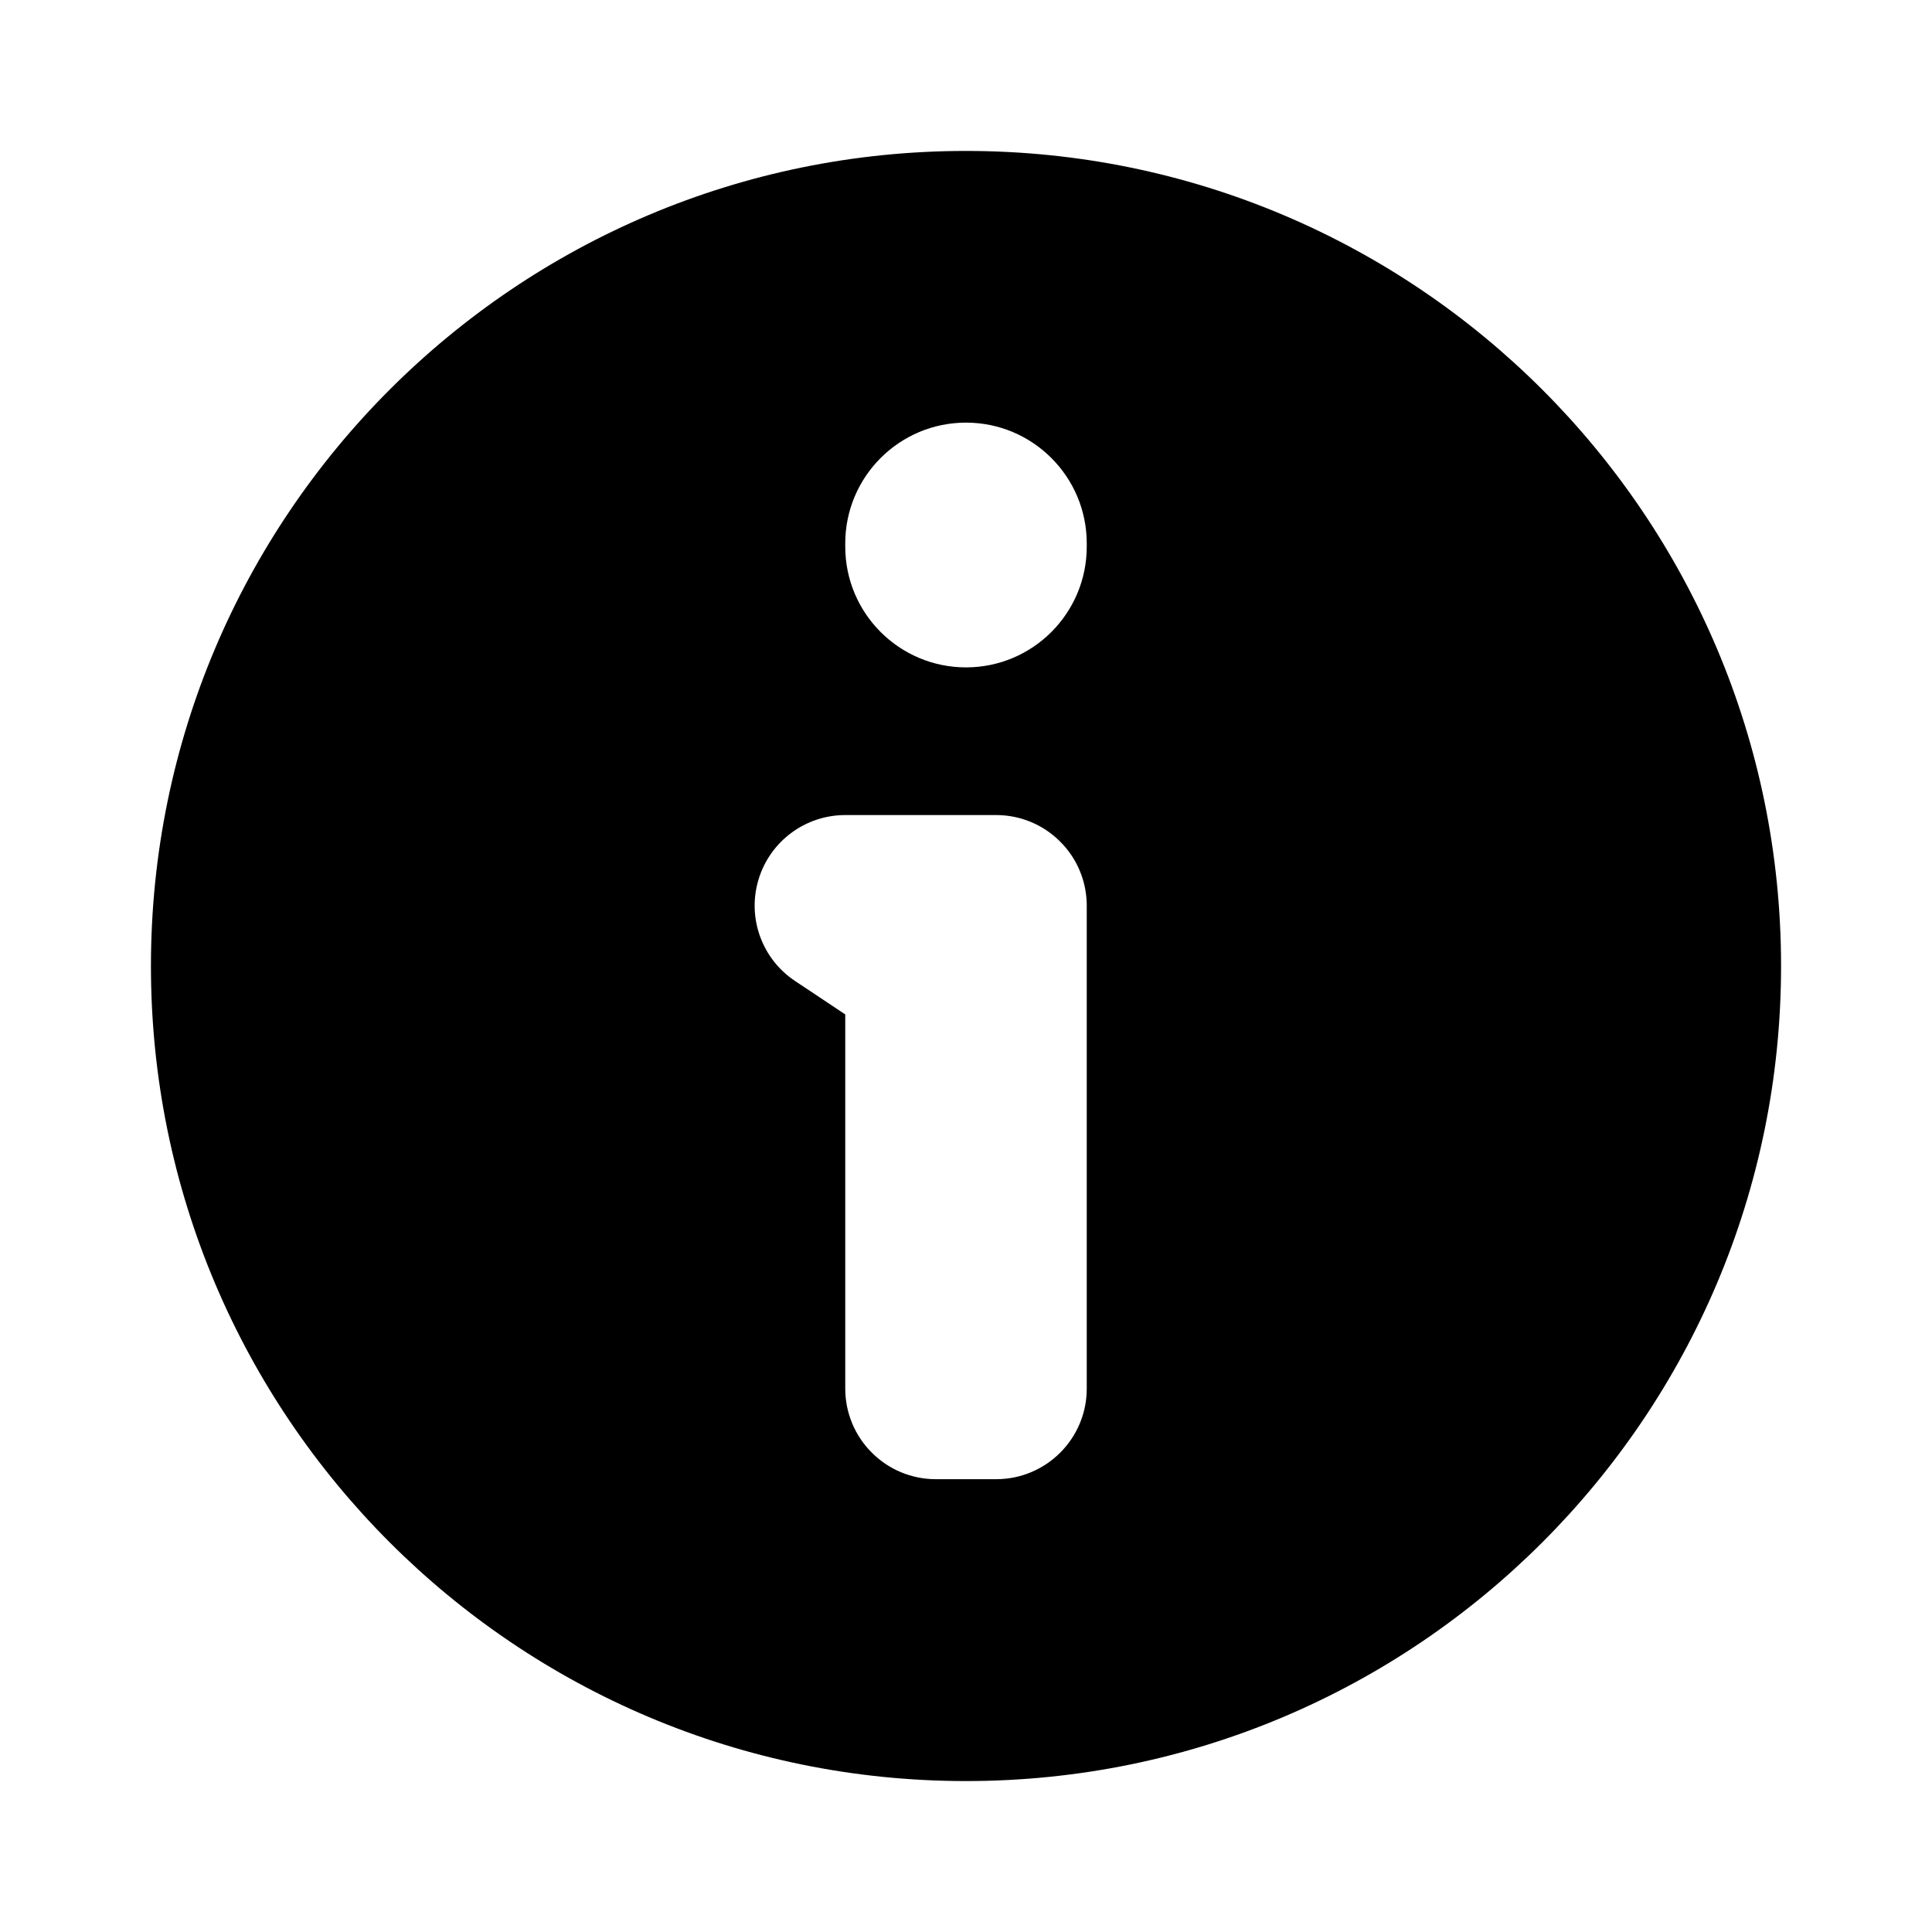
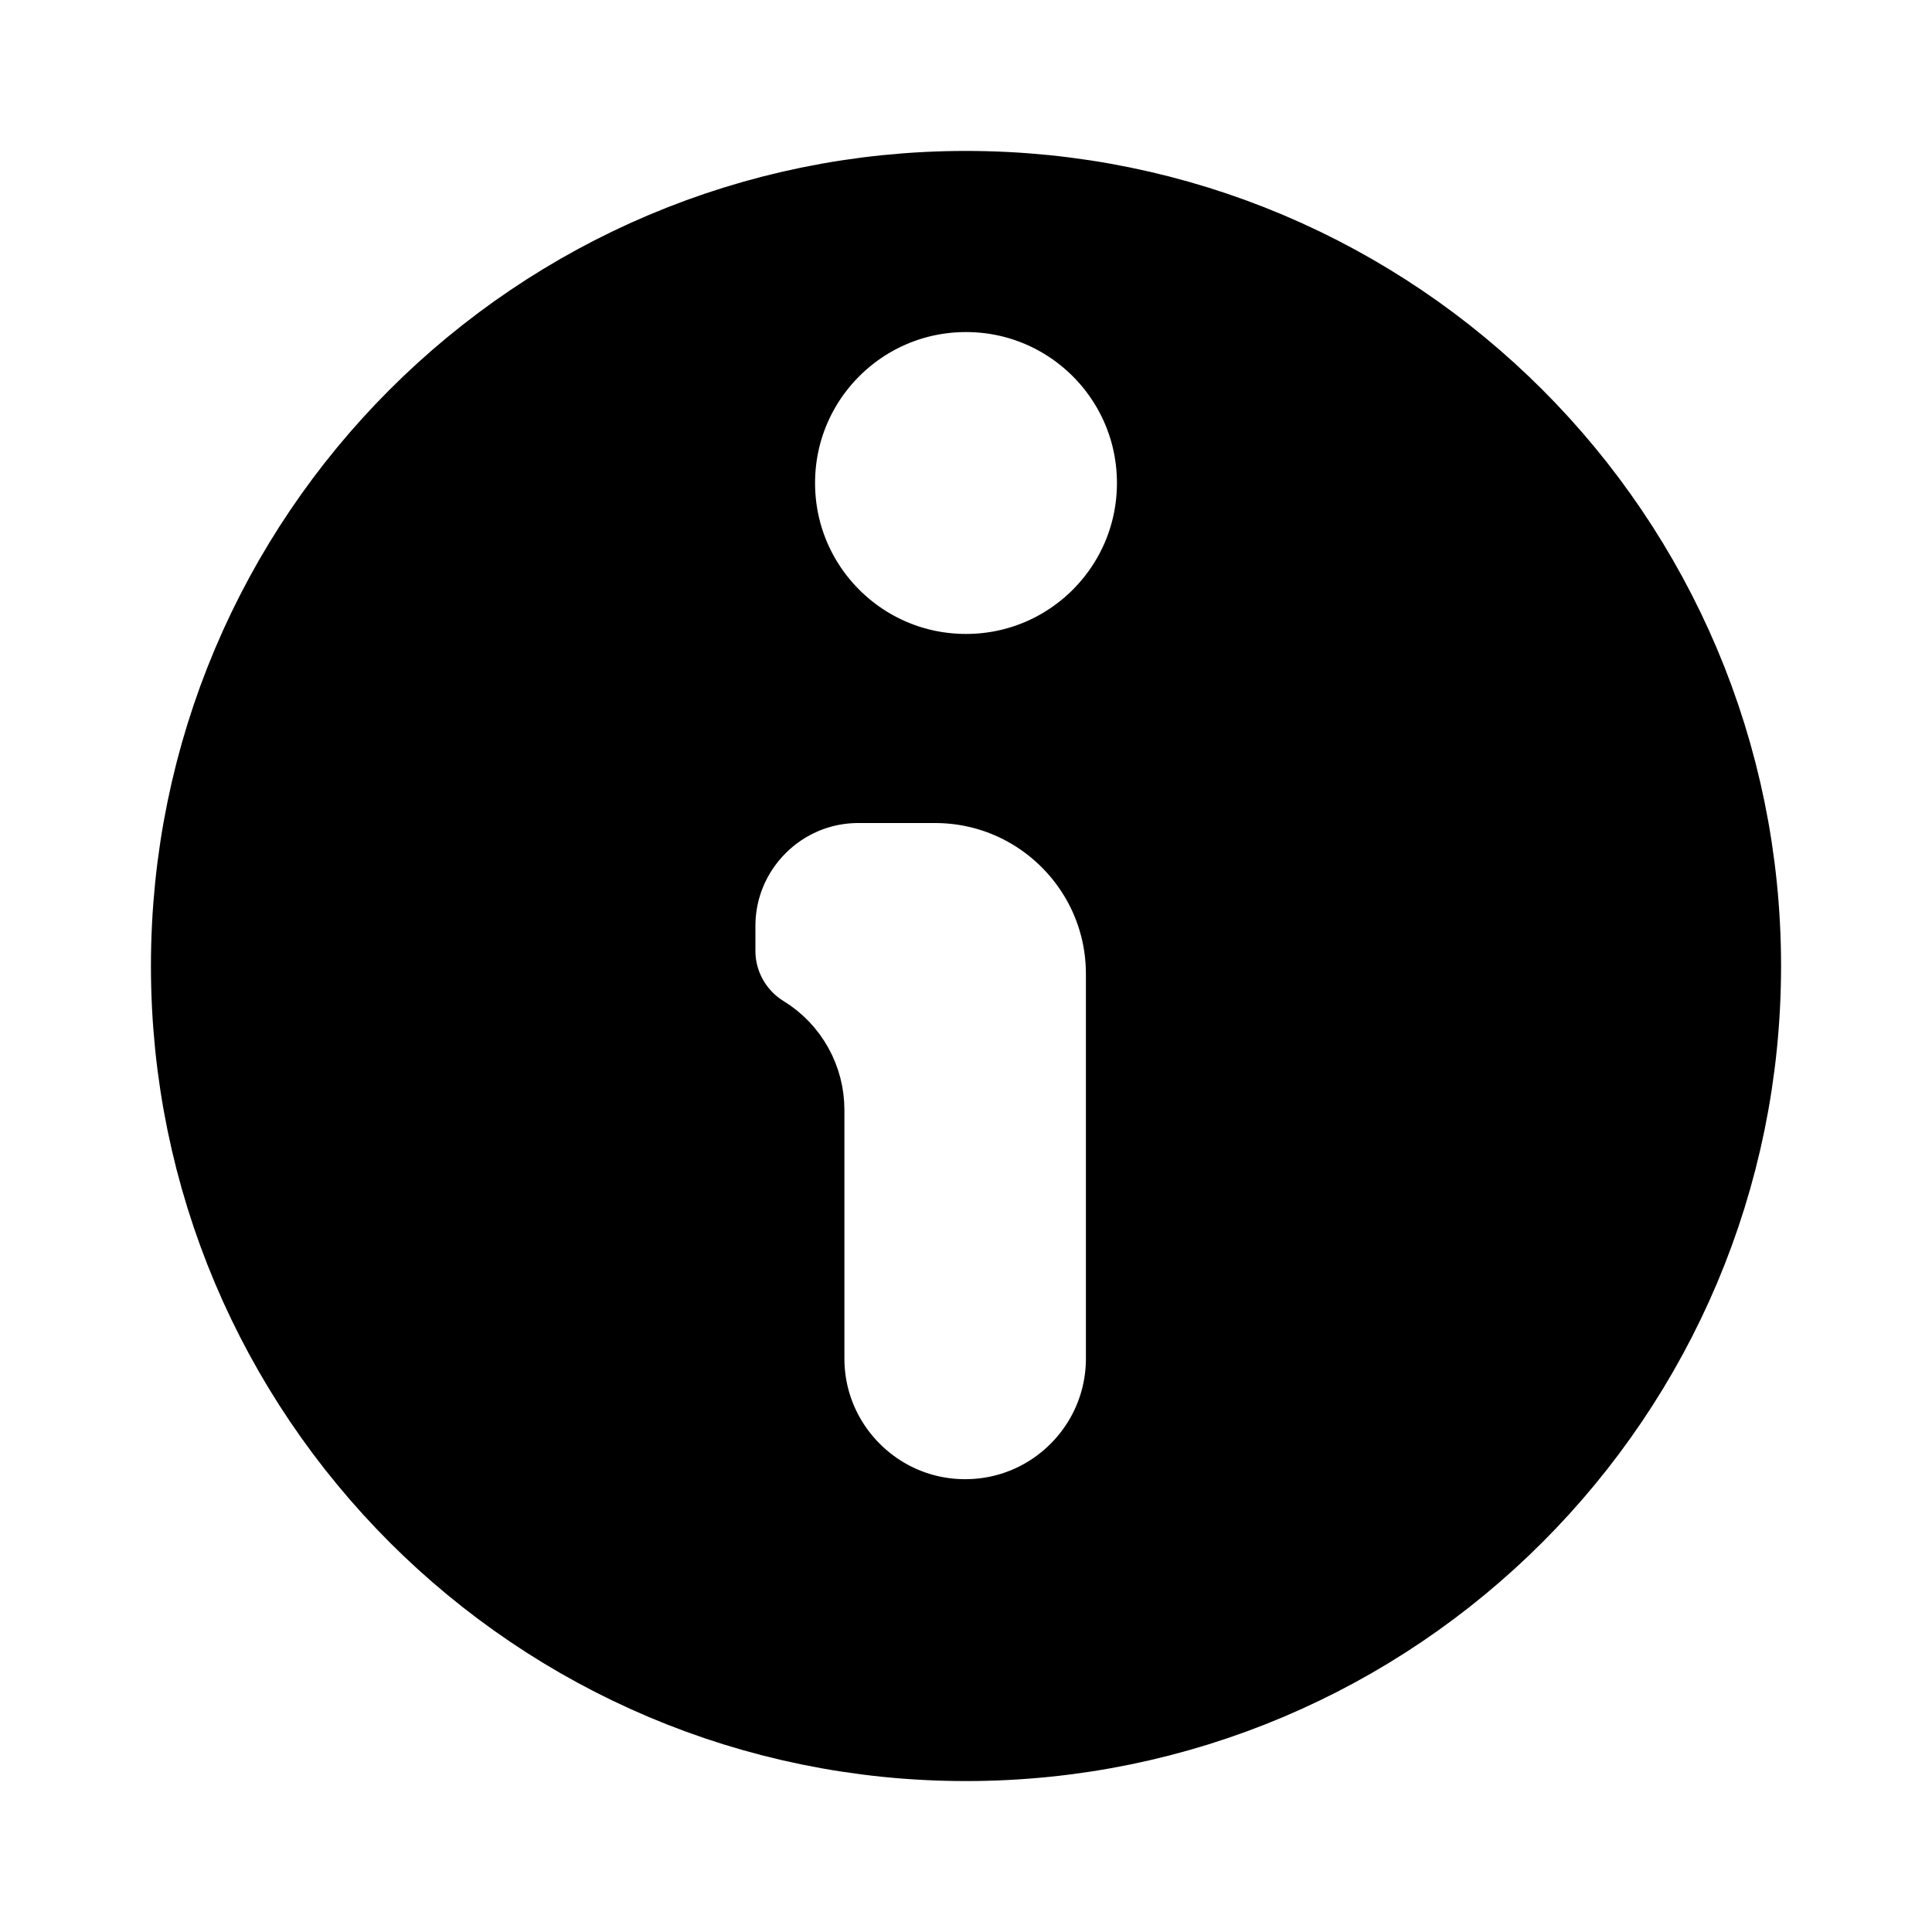
<svg xmlns="http://www.w3.org/2000/svg" width="16" height="16" viewBox="0 0 16 16" fill="none">
-   <path fill-rule="evenodd" clip-rule="evenodd" d="M8 14.75C11.728 14.75 14.75 11.728 14.75 8C14.75 4.272 11.728 1.25 8 1.25C4.272 1.25 1.25 4.272 1.25 8C1.25 11.728 4.272 14.75 8 14.75ZM7.22 12.03C7.36 12.171 7.551 12.25 7.75 12.25H8.25C8.664 12.25 9 11.914 9 11.5L9 7.5C9 7.301 8.921 7.11 8.78 6.97C8.64 6.829 8.449 6.75 8.25 6.75H7C6.67 6.75 6.378 6.966 6.282 7.283C6.186 7.599 6.309 7.941 6.584 8.124L7 8.401L7 11.5C7 11.699 7.079 11.89 7.22 12.03ZM8 5.527C7.448 5.527 7 5.079 7 4.527V4.5C7 3.948 7.448 3.5 8 3.5C8.552 3.5 9 3.948 9 4.5V4.527C9 5.079 8.552 5.527 8 5.527Z" fill="black" />
+   <g id="Interface/Xs/InfoFilled">
+     <g id="ToneAlpha1">
+       <path fill-rule="evenodd" clip-rule="evenodd" d="M14 8C14 11.314 11.314 14 8 14C4.686 14 2 11.314 2 8C2 4.686 4.686 2 8 2C11.314 2 14 4.686 14 8ZM6 4C6 2.895 6.895 2 8 2C9.105 2 10 2.895 10 4C10 5.105 9.105 6 8 6C6.895 6 6 5.105 6 4ZM9.743 11.25L9.743 8.066C9.743 6.962 8.848 6.066 7.743 6.066H7.109C6.224 6.066 5.506 6.784 5.506 7.67V7.874C5.506 8.304 5.729 8.703 6.096 8.929C6.188 8.985 6.243 9.085 6.243 9.192L6.243 11.25C6.243 12.216 7.027 13 7.993 13C8.96 13 9.743 12.216 9.743 11.25Z" fill="black" />
+       <path d="M8 2C4.686 2 2 4.686 2 8C2 11.314 4.686 14 8 14C11.314 14 14 11.314 14 8C14 4.686 11.314 2 8 2ZM8 2C6.895 2 6 2.895 6 4C6 5.105 6.895 6 8 6C9.105 6 10 5.105 10 4C10 2.895 9.105 2 8 2ZM9.743 8.066L9.743 11.25C9.743 12.216 8.96 13 7.993 13C7.027 13 6.243 12.216 6.243 11.25L6.243 9.192C6.243 9.085 6.188 8.985 6.096 8.929C5.729 8.703 5.506 8.304 5.506 7.874V7.67C5.506 6.784 6.224 6.066 7.109 6.066H7.743C8.848 6.066 9.743 6.962 9.743 8.066Z" stroke="black" stroke-width="1.5" />
+     </g>
+   </g>
</svg>
